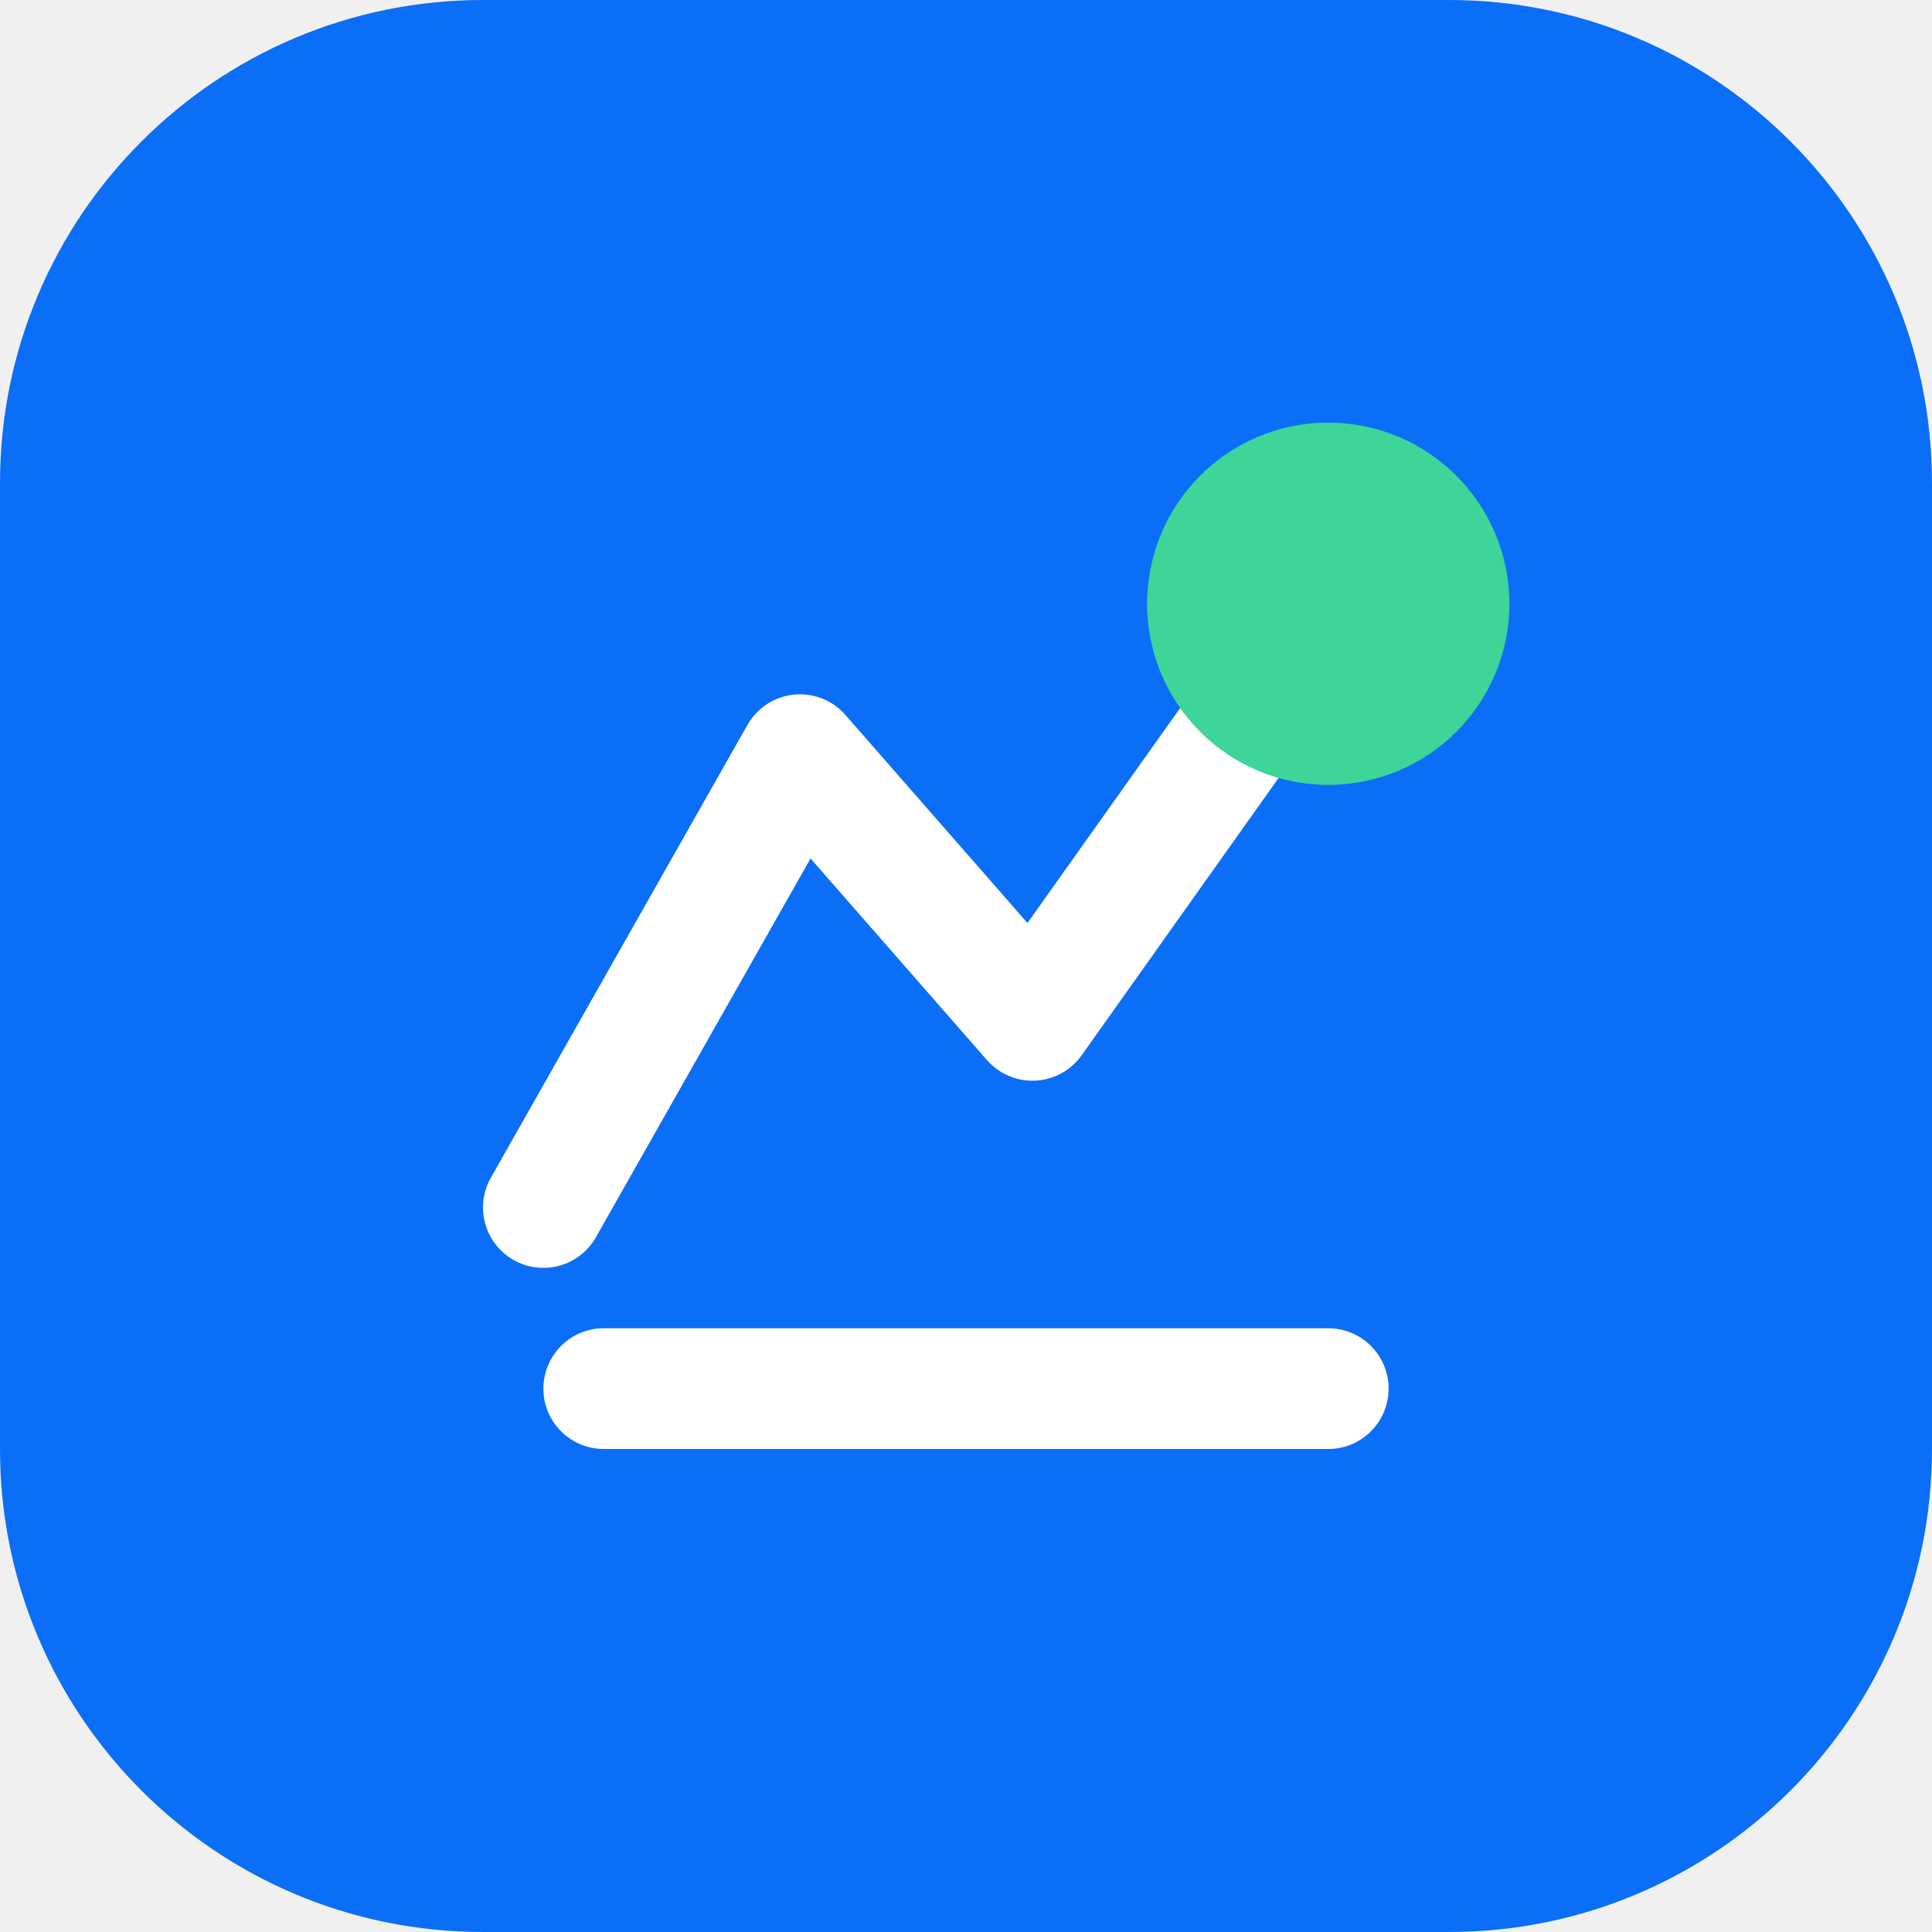
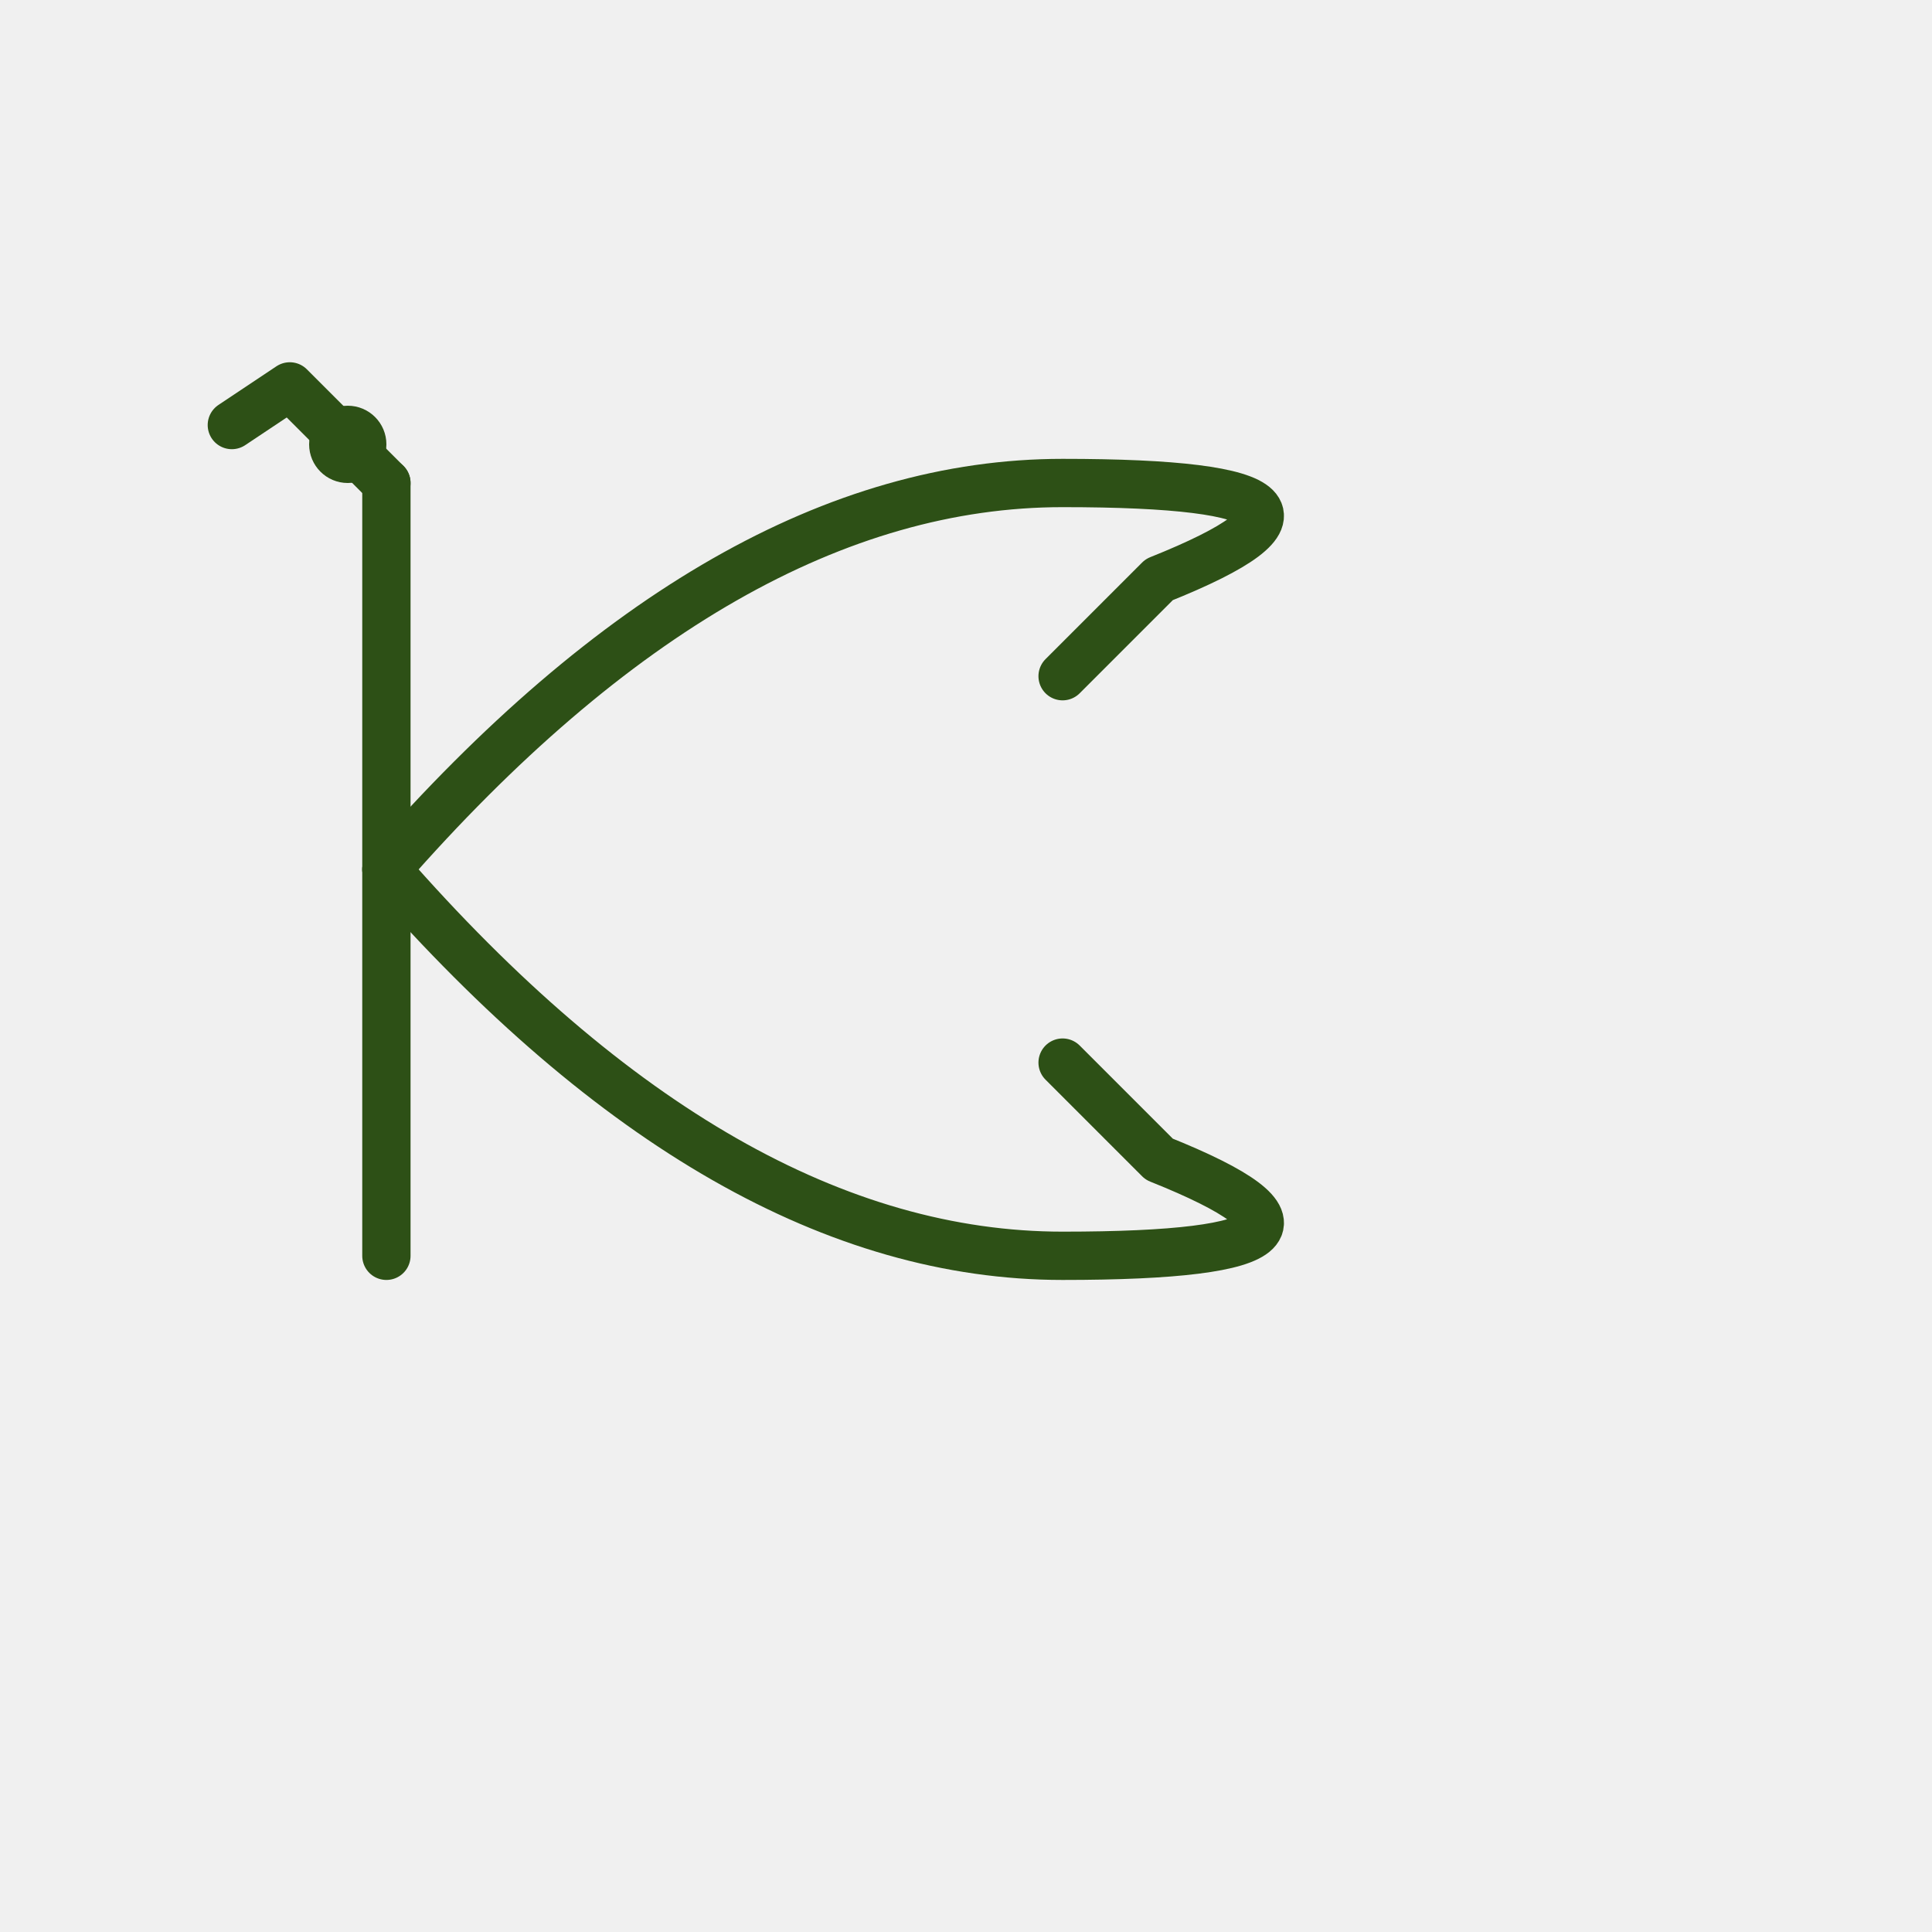
- <svg xmlns="http://www.w3.org/2000/svg" width="64" height="64" viewBox="0 0 64 64" fill="none">
-   <rect width="64" height="64" rx="16" fill="#0B6EF6" />
-   <path d="M18 40L26.5 25L34.2 33.8L44 20" stroke="white" stroke-width="4" stroke-linecap="round" stroke-linejoin="round" />
-   <path d="M20 46H44" stroke="white" stroke-width="4" stroke-linecap="round" />
-   <circle cx="44" cy="20" r="6" fill="#3DD598" />
+ <svg xmlns="http://www.w3.org/2000/svg" width="64" height="64" viewBox="0 0 100 100" fill="none">
+   <path d="M20 25 L15 20 L12 22" stroke="#2D5016" stroke-width="2.5" stroke-linecap="round" stroke-linejoin="round" fill="none" />
+   <circle cx="18" cy="23" r="2" fill="#2D5016" />
+   <path d="M20 25 L20 65" stroke="#2D5016" stroke-width="2.5" stroke-linecap="round" stroke-linejoin="round" />
+   <path d="M20 45 Q37.5 25 55 25 T60 30 Q57.5 32.5 55 35" stroke="#2D5016" stroke-width="2.5" stroke-linecap="round" stroke-linejoin="round" fill="none" />
+   <path d="M20 45 Q37.5 65 55 65 T60 60 Q57.5 57.5 55 55" stroke="#2D5016" stroke-width="2.5" stroke-linecap="round" stroke-linejoin="round" fill="none" />
</svg>
